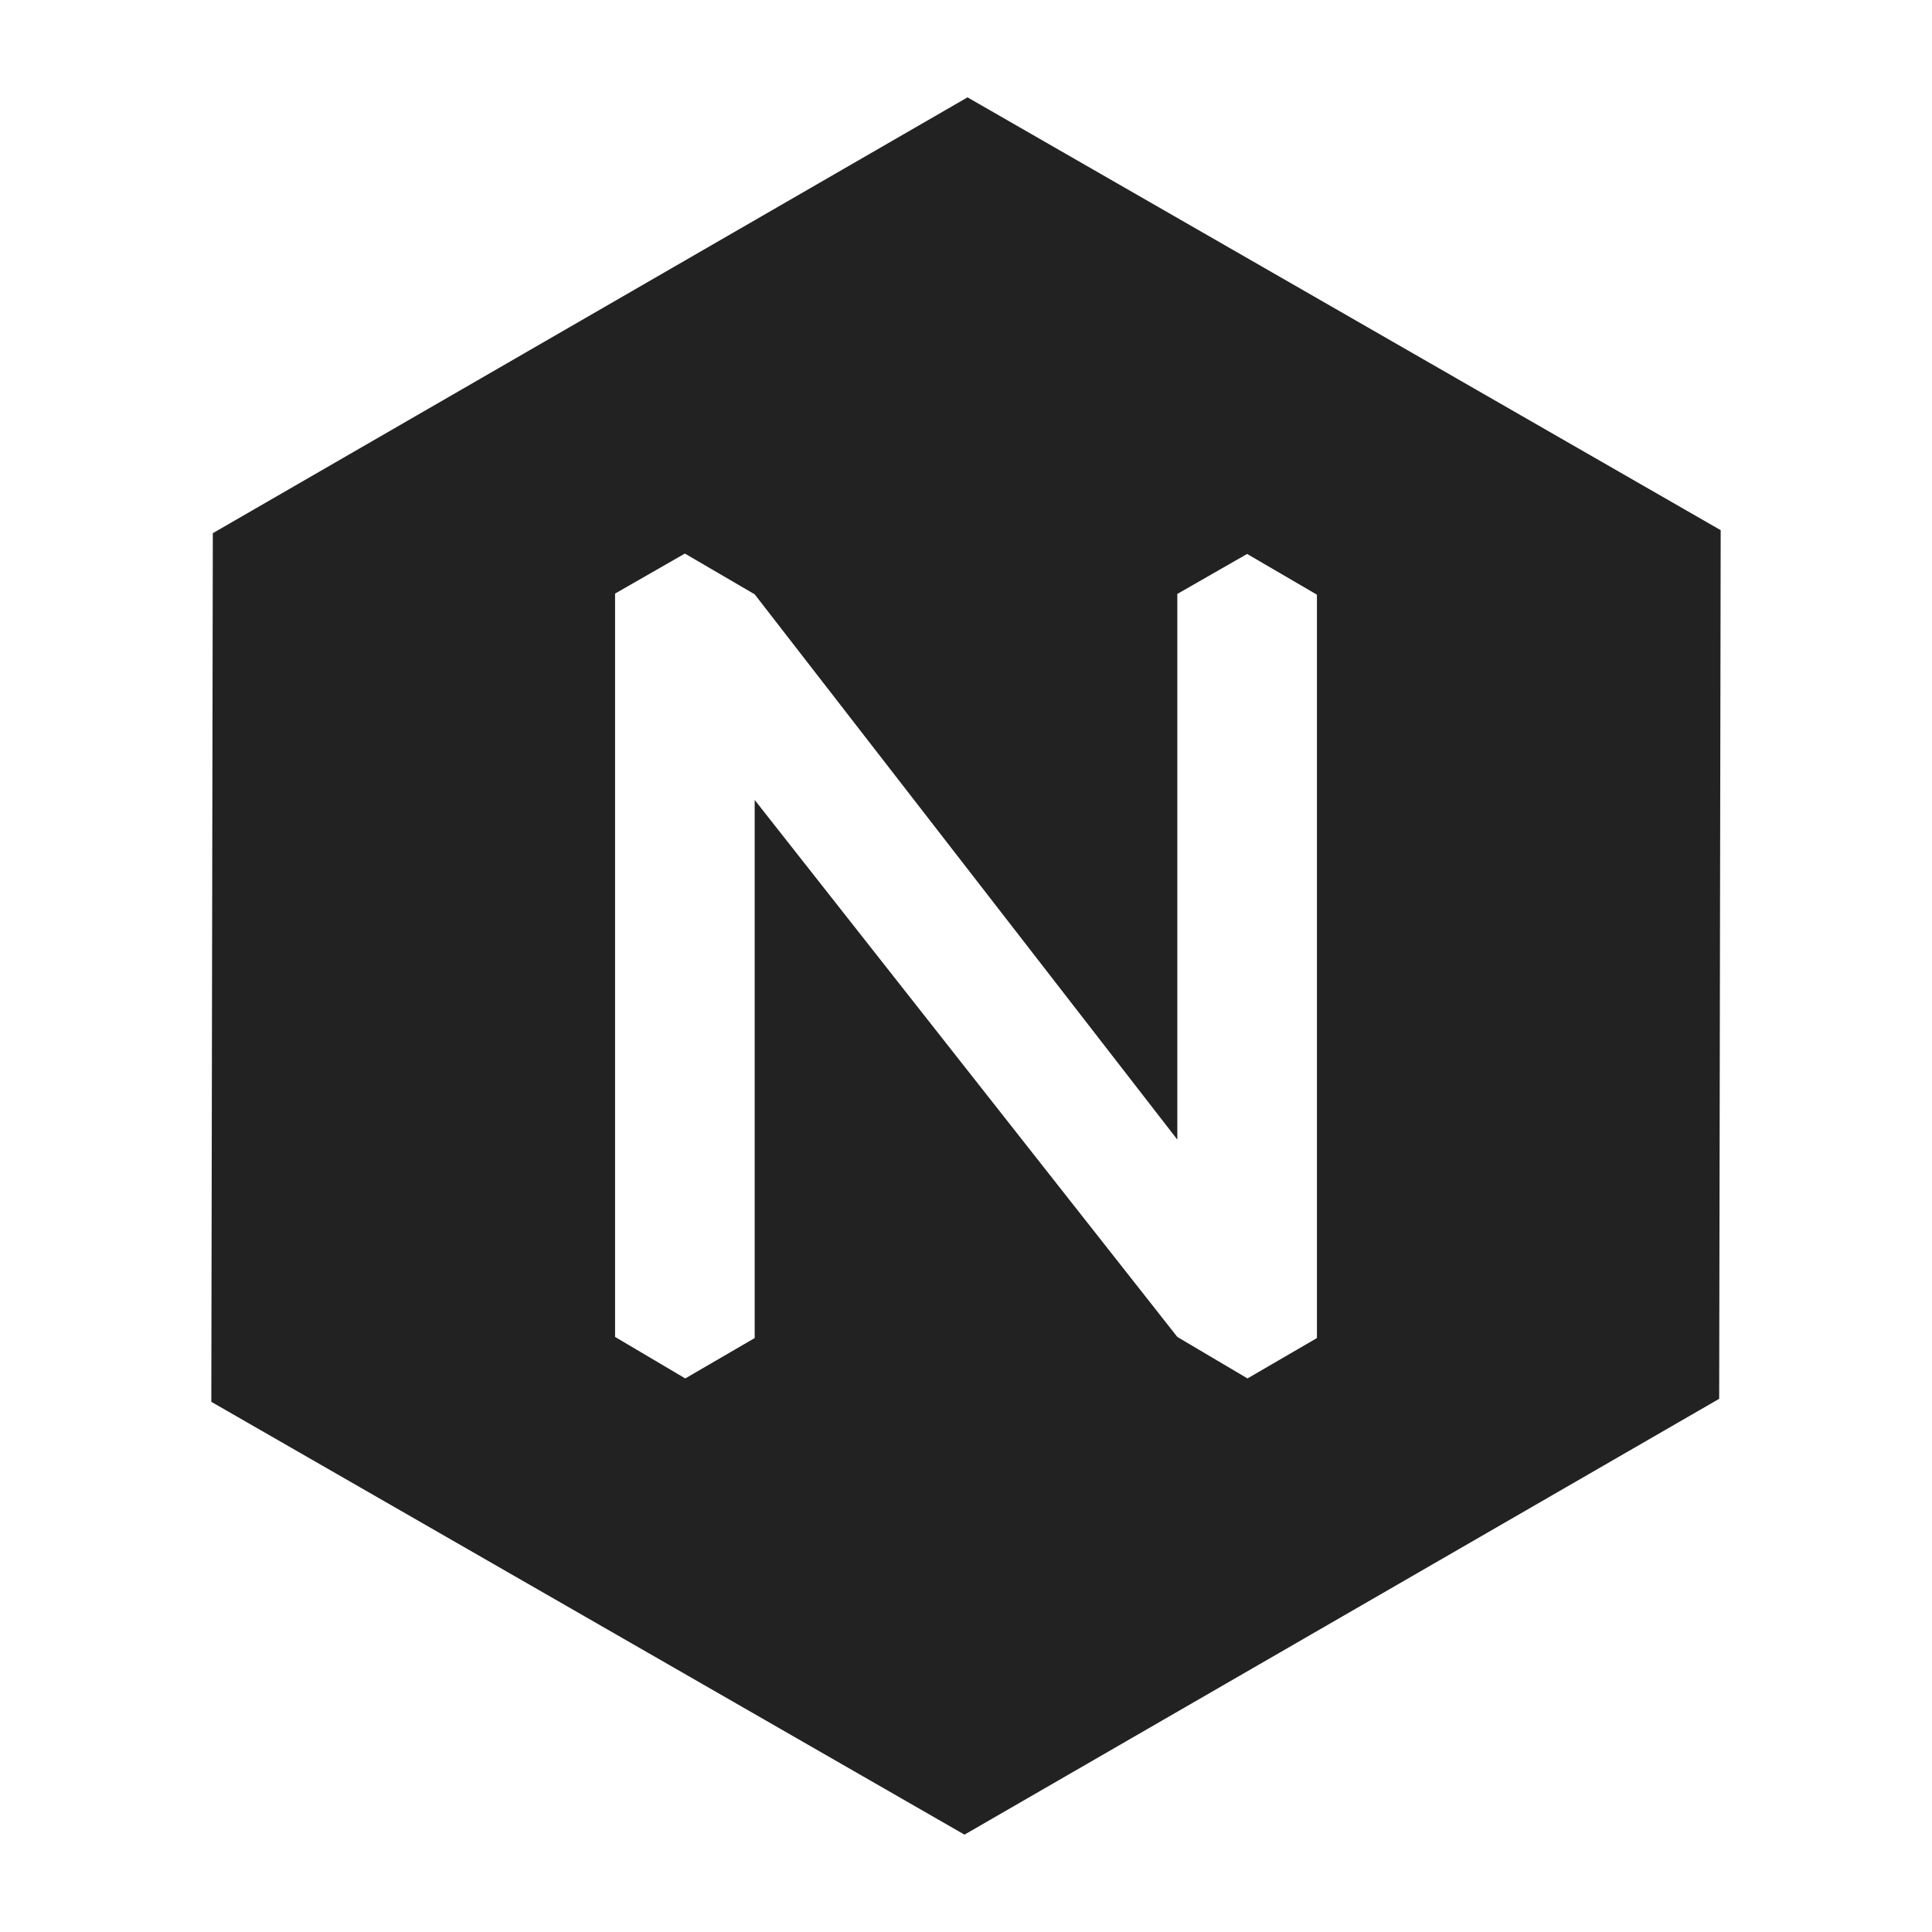
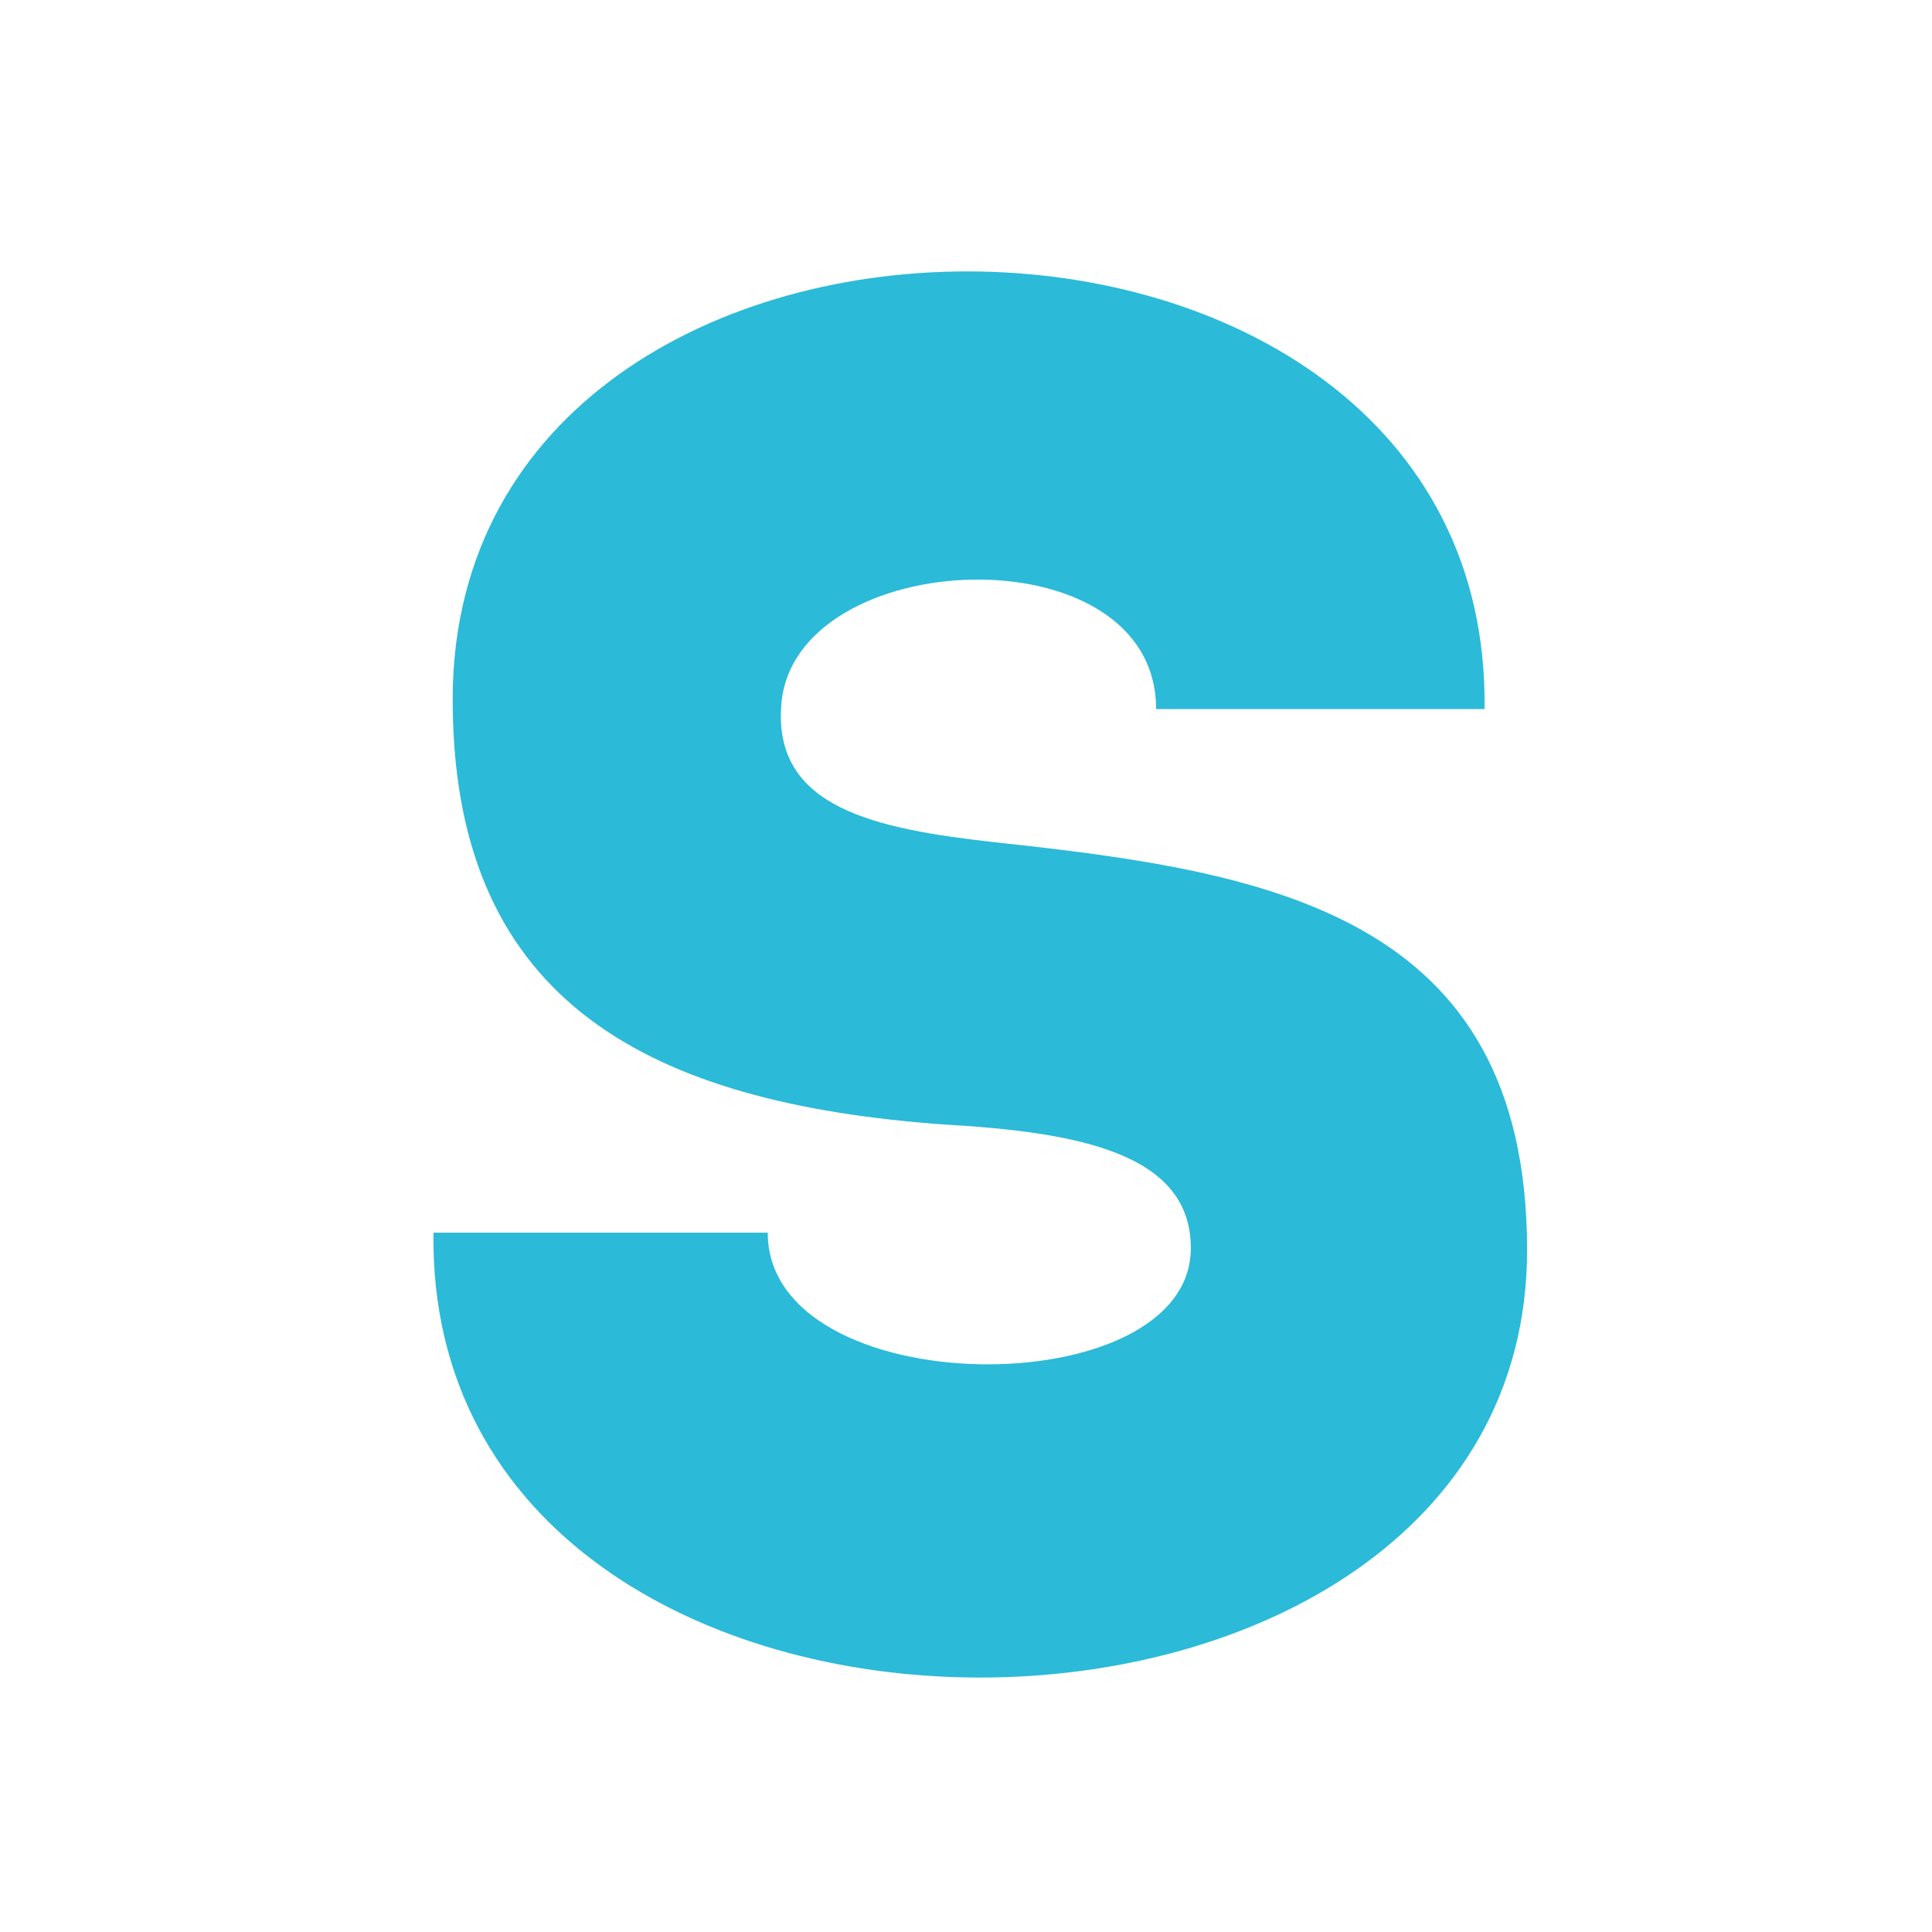
- <svg xmlns="http://www.w3.org/2000/svg" xml:space="preserve" enable-background="new 0 0 512 512" viewBox="0 0 512 512" height="512px" width="512px" y="0px" x="0px" id="NexT" version="1.1">
-   <defs id="defs3388" />
-   <path style="fill:#222222;fill-opacity:1" id="path3384" d="M 256.4,25.8 56.4,141.3 56,371.5 255.6,486.2 455.6,370.7 456,140.5 Z m 92.6,328.8 -18.4,10.7 -18.6,-11 0,0 -112,-142.3 0,142.6 -18.4,10.7 -18.6,-11 0,-197 18.5,-10.6 18.5,10.8 0,0 112,144.5 0,-144.6 18.5,-10.6 18.5,10.8 z" />
+ <svg xmlns="http://www.w3.org/2000/svg" t="1564471833299" class="icon" viewBox="0 0 1024 1024" version="1.1" p-id="1214" width="128" height="128">
+   <defs>
+     <style type="text/css" />
+   </defs>
+   <path d="M631.168 661.525c0-50.197-59.371-61.461-131.072-65.536-155.648-11.264-258.069-64.512-260.117-220.181-6.144-309.269 550.955-309.269 546.859 0h-174.08c0-95.232-192.533-87.04-198.677-2.048-4.096 54.272 49.152 65.536 113.685 72.704 142.336 15.36 281.621 36.885 281.621 216.085 0 301.077-583.744 306.219-579.648-9.216h177.173c0 91.115 224.256 92.16 224.256 8.192z" p-id="1215" fill="#2bbad8" />
</svg>
